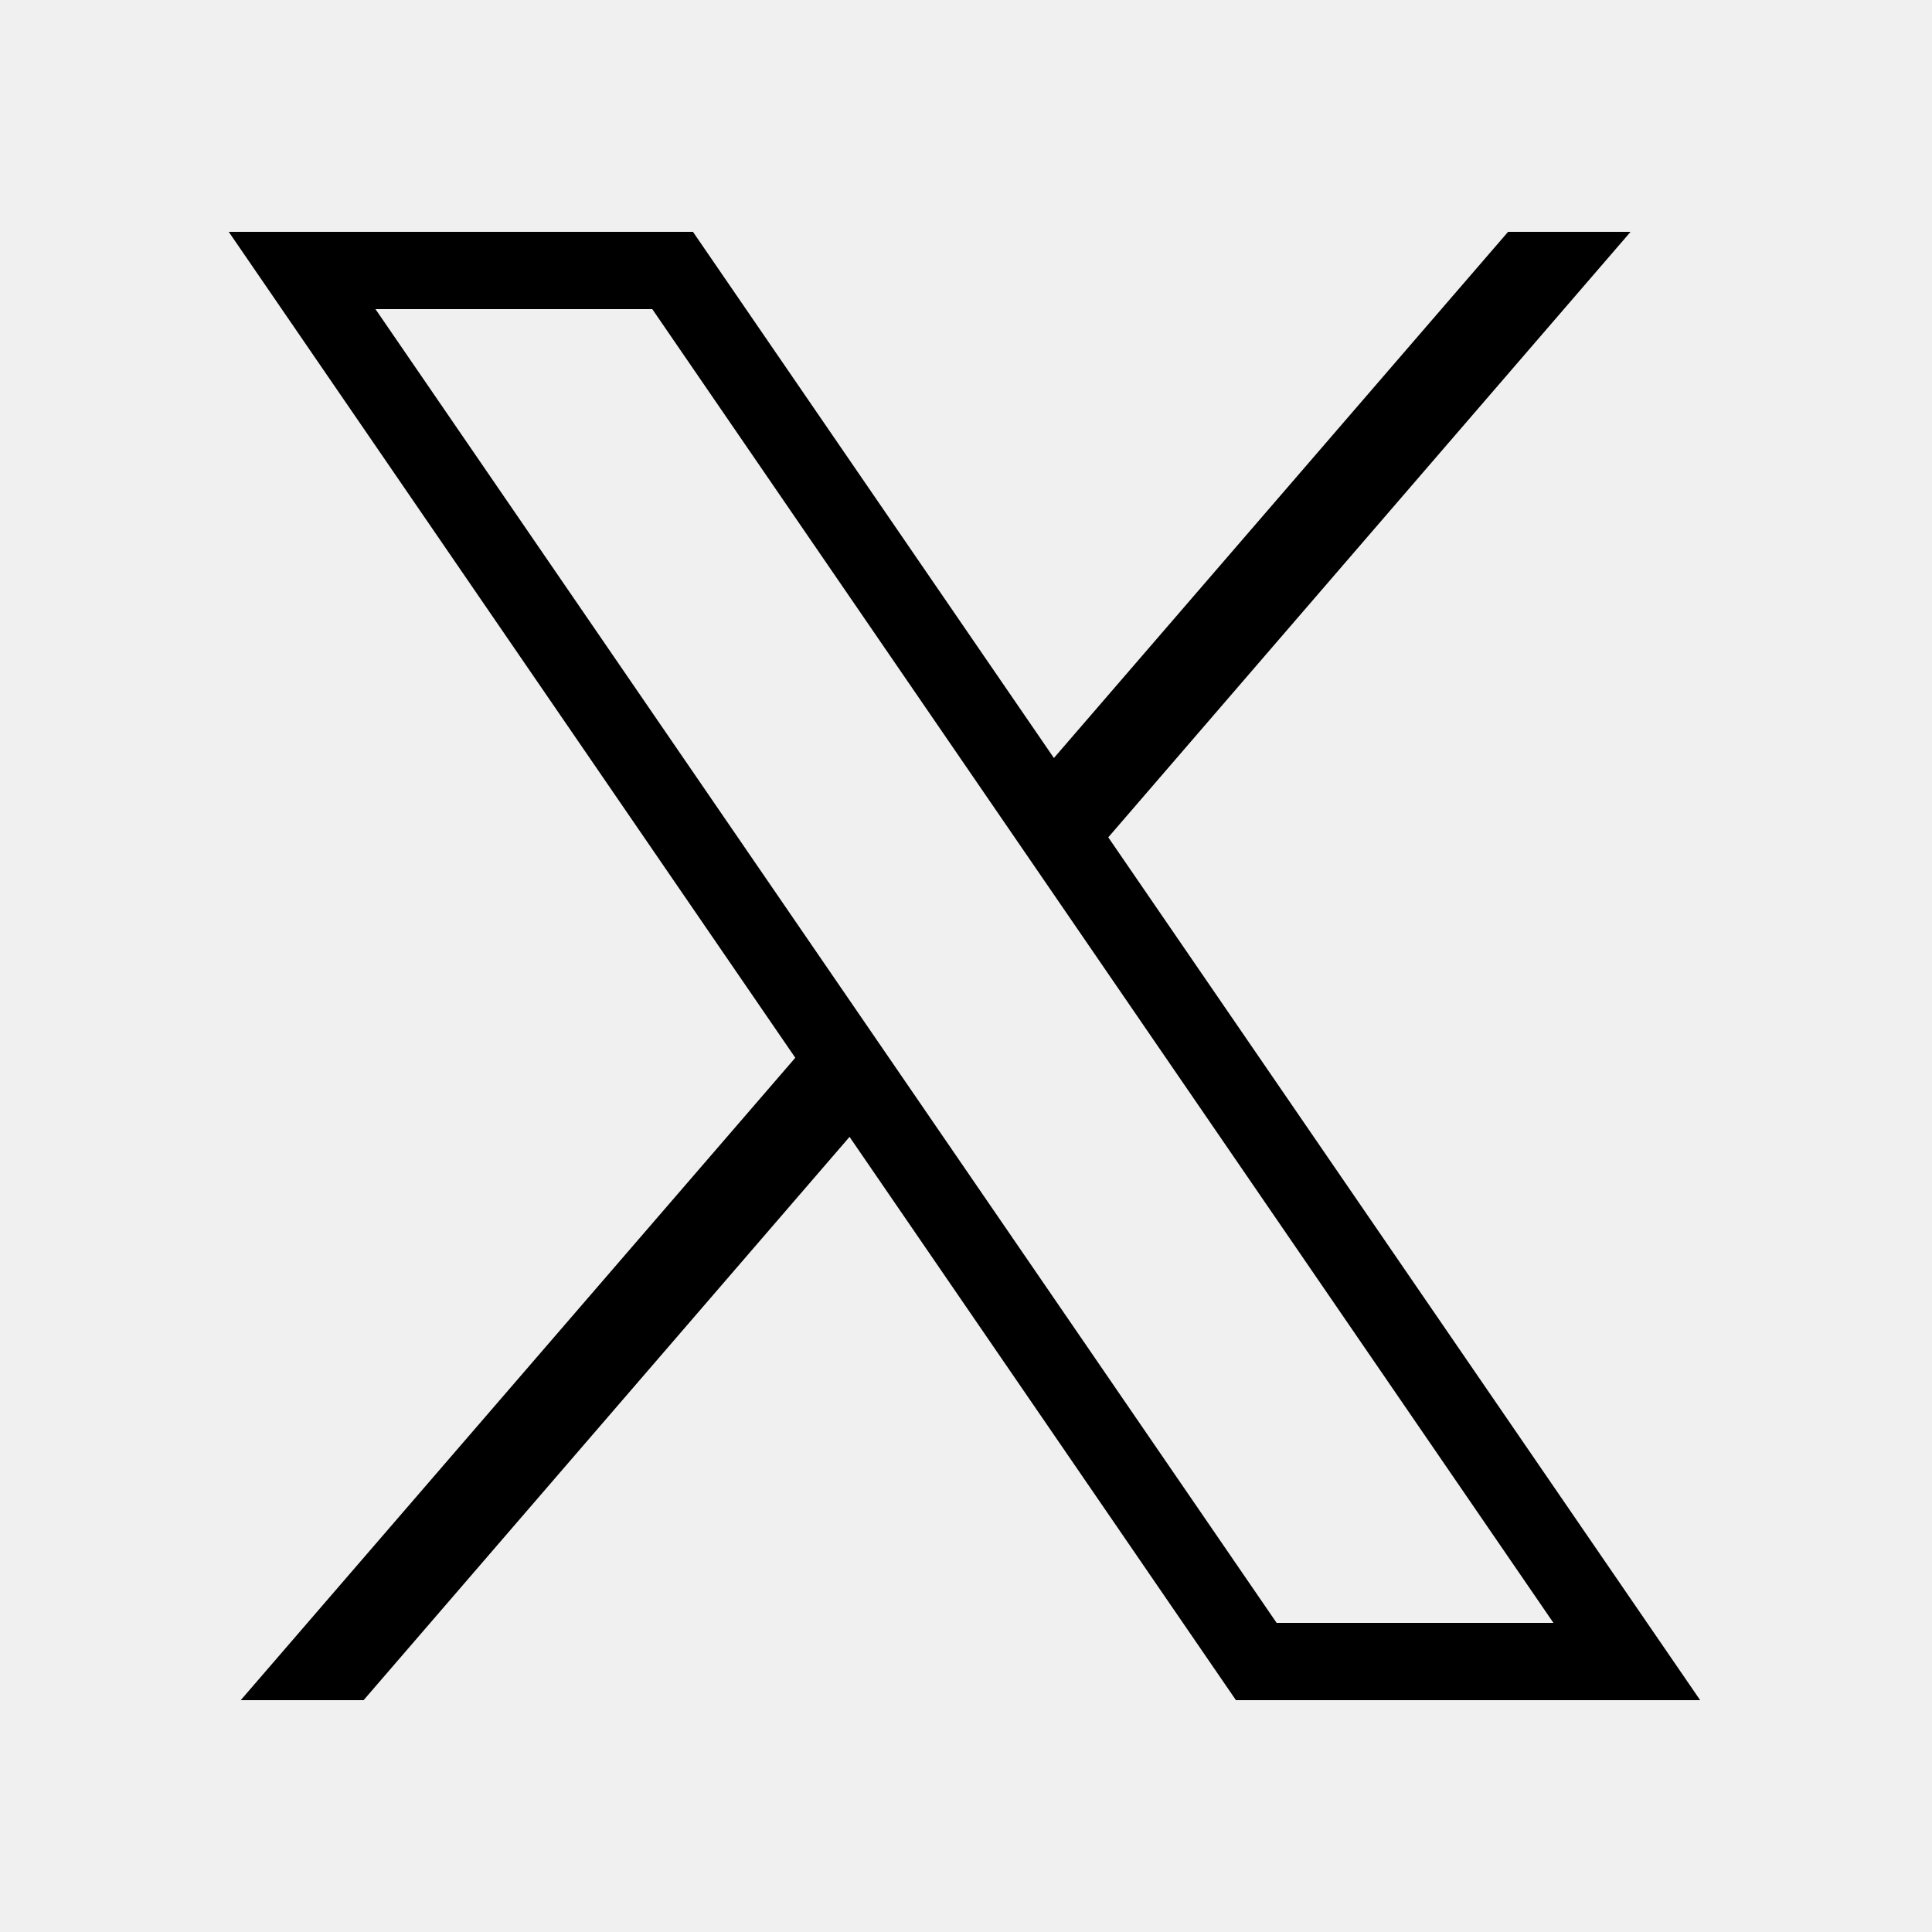
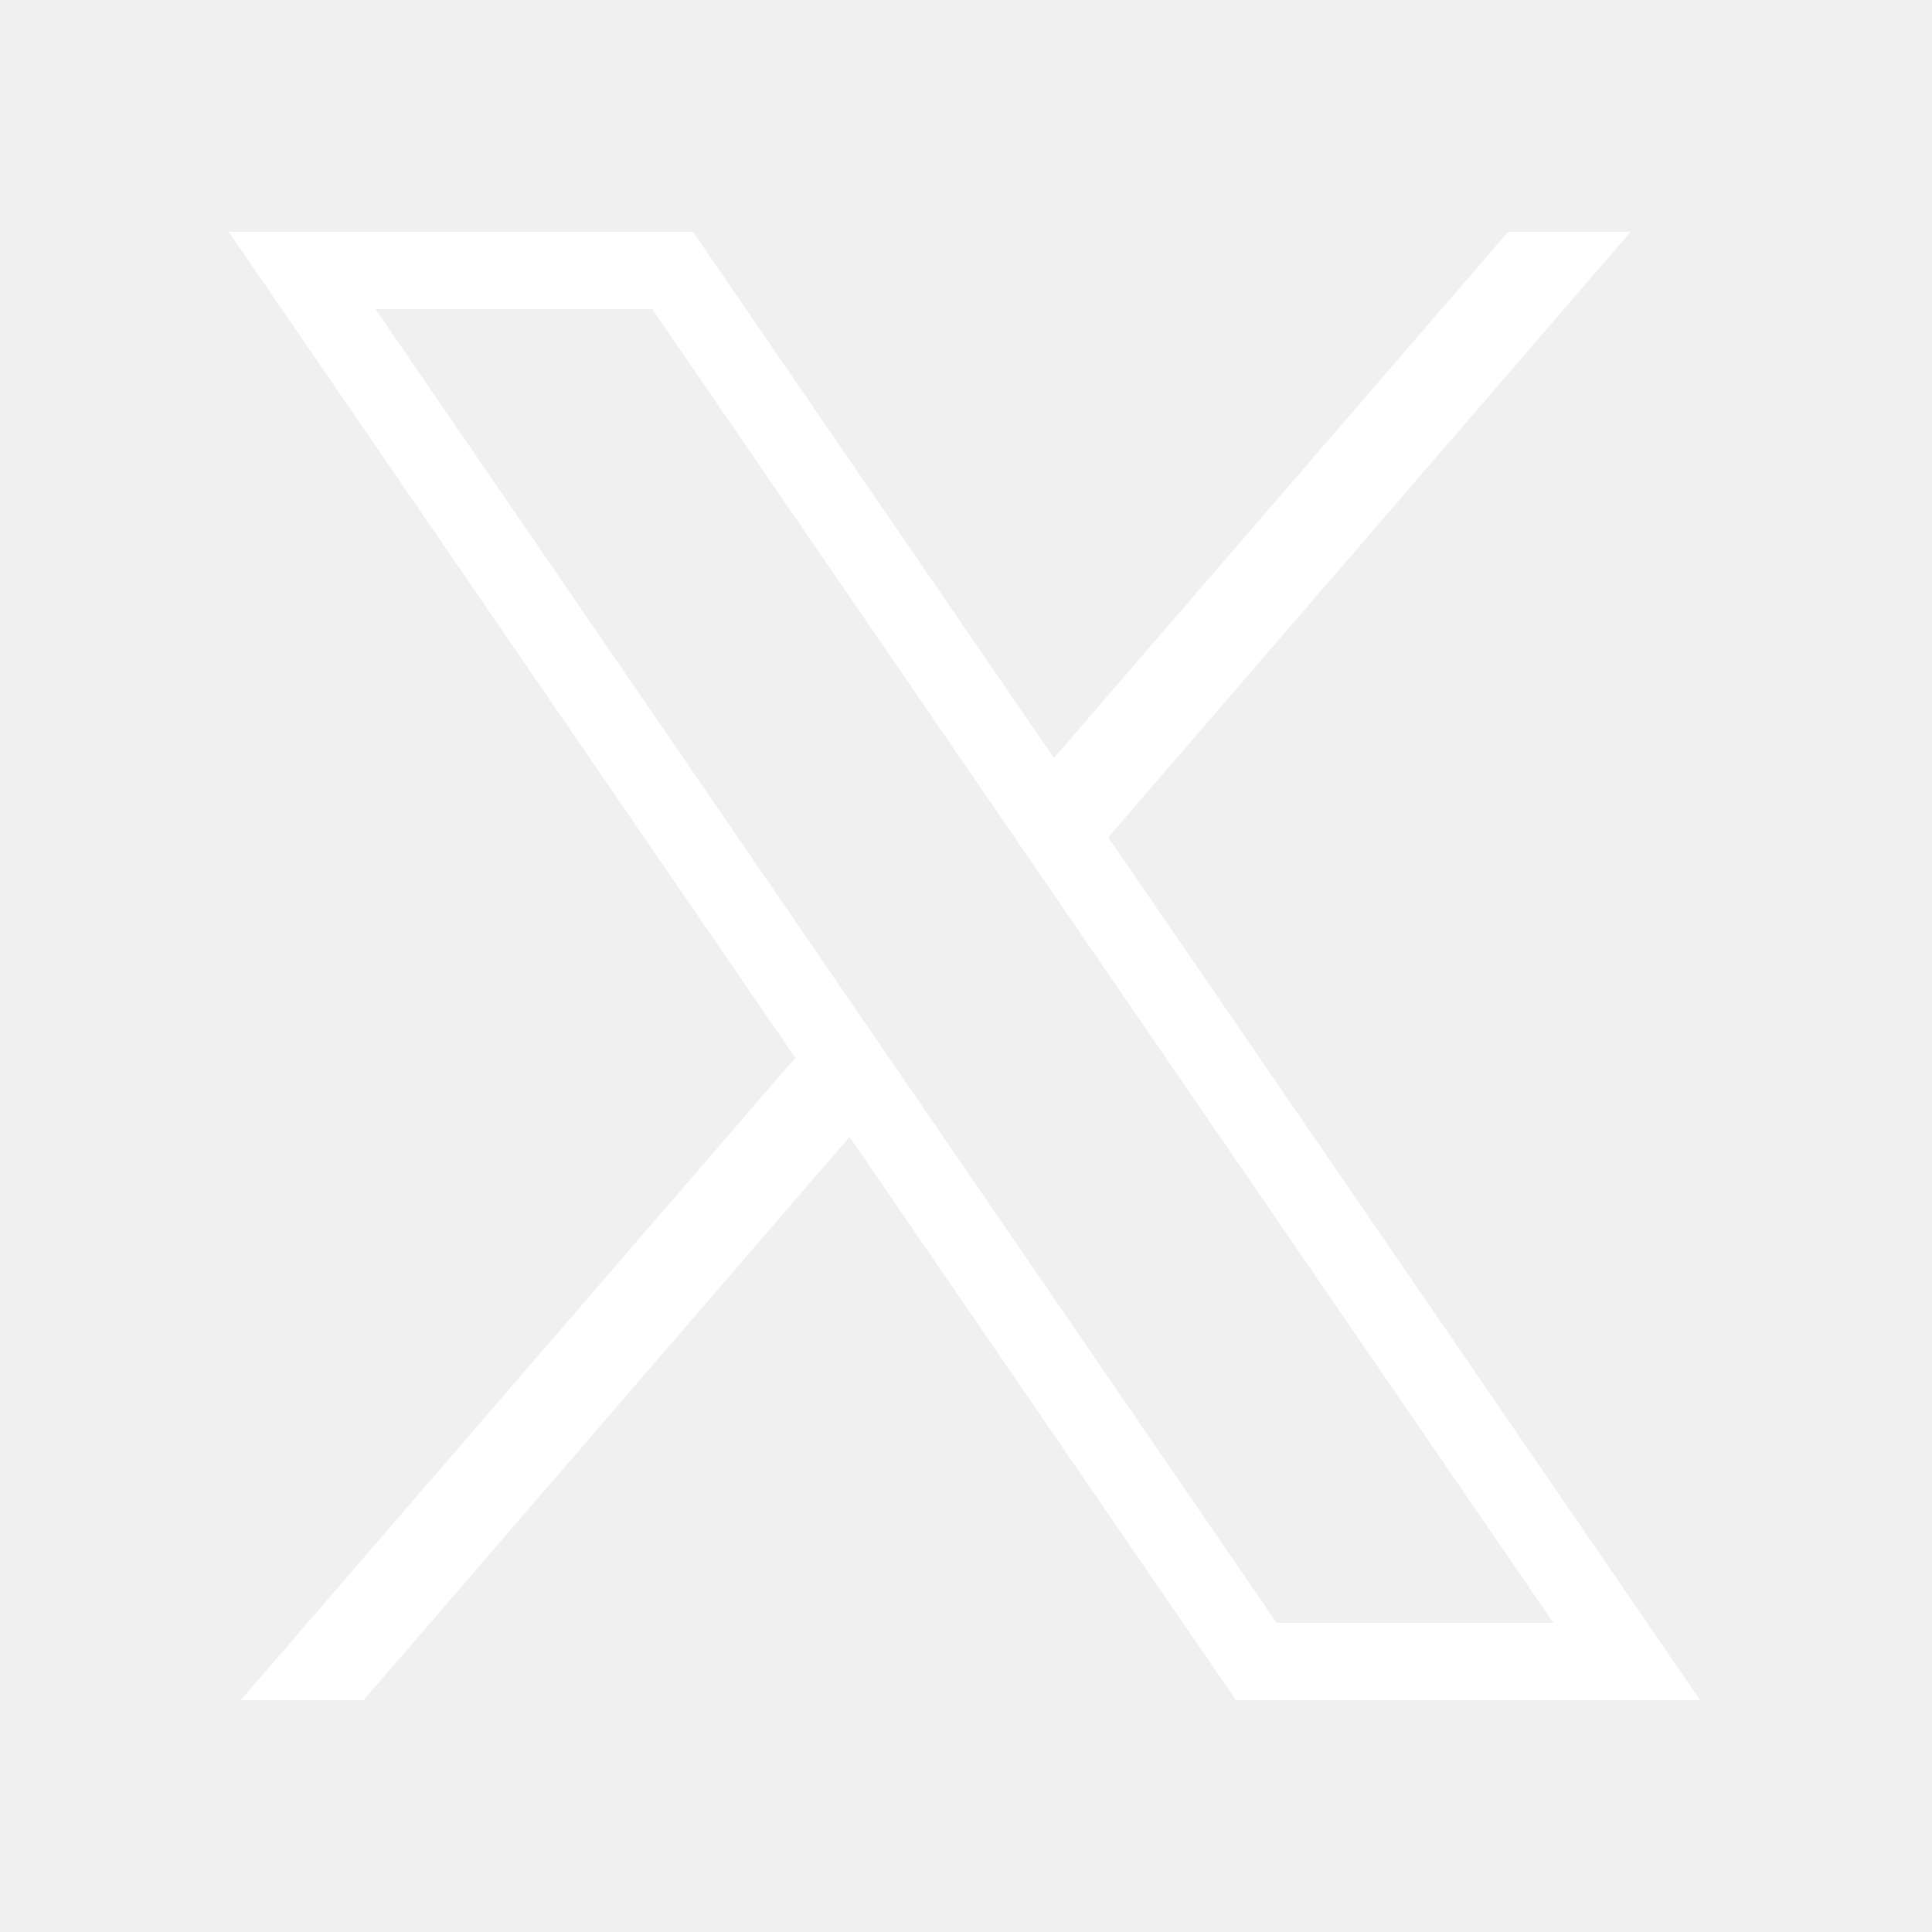
- <svg xmlns="http://www.w3.org/2000/svg" viewBox="0 0 50 50" width="50px" height="50px">
-   <path d="M 5.92 6 L 20.582 27.375 L 6.23 44 L 9.41 44 L 21.986 29.422 L 31.986 44 L 44 44 L 28.682 21.67 L 42.199 6 L 39.029 6 L 27.275 19.617 L 17.934 6 L 5.92 6 z M 9.717 8 L 16.881 8 L 40.203 42 L 33.039 42 L 9.717 8 z" />
+ <svg xmlns="http://www.w3.org/2000/svg" viewBox="0,0,256,256" width="50px" height="50px" fill-rule="nonzero">
+   <g fill="#ffffff" fill-rule="nonzero" stroke="none" stroke-width="1" stroke-linecap="butt" stroke-linejoin="miter" stroke-miterlimit="10" stroke-dasharray="" stroke-dashoffset="0" font-family="none" font-weight="none" font-size="none" text-anchor="none" style="mix-blend-mode: normal">
+     <g transform="scale(5.12,5.12)">
+       <path d="M5.92,6l14.662,21.375l-14.352,16.625h3.18l12.576,-14.578l10,14.578h12.014l-15.318,-22.33l13.518,-15.67h-3.17l-11.754,13.617l-9.342,-13.617zM9.717,8h7.164l23.322,34h-7.164z" />
+     </g>
+   </g>
</svg>
